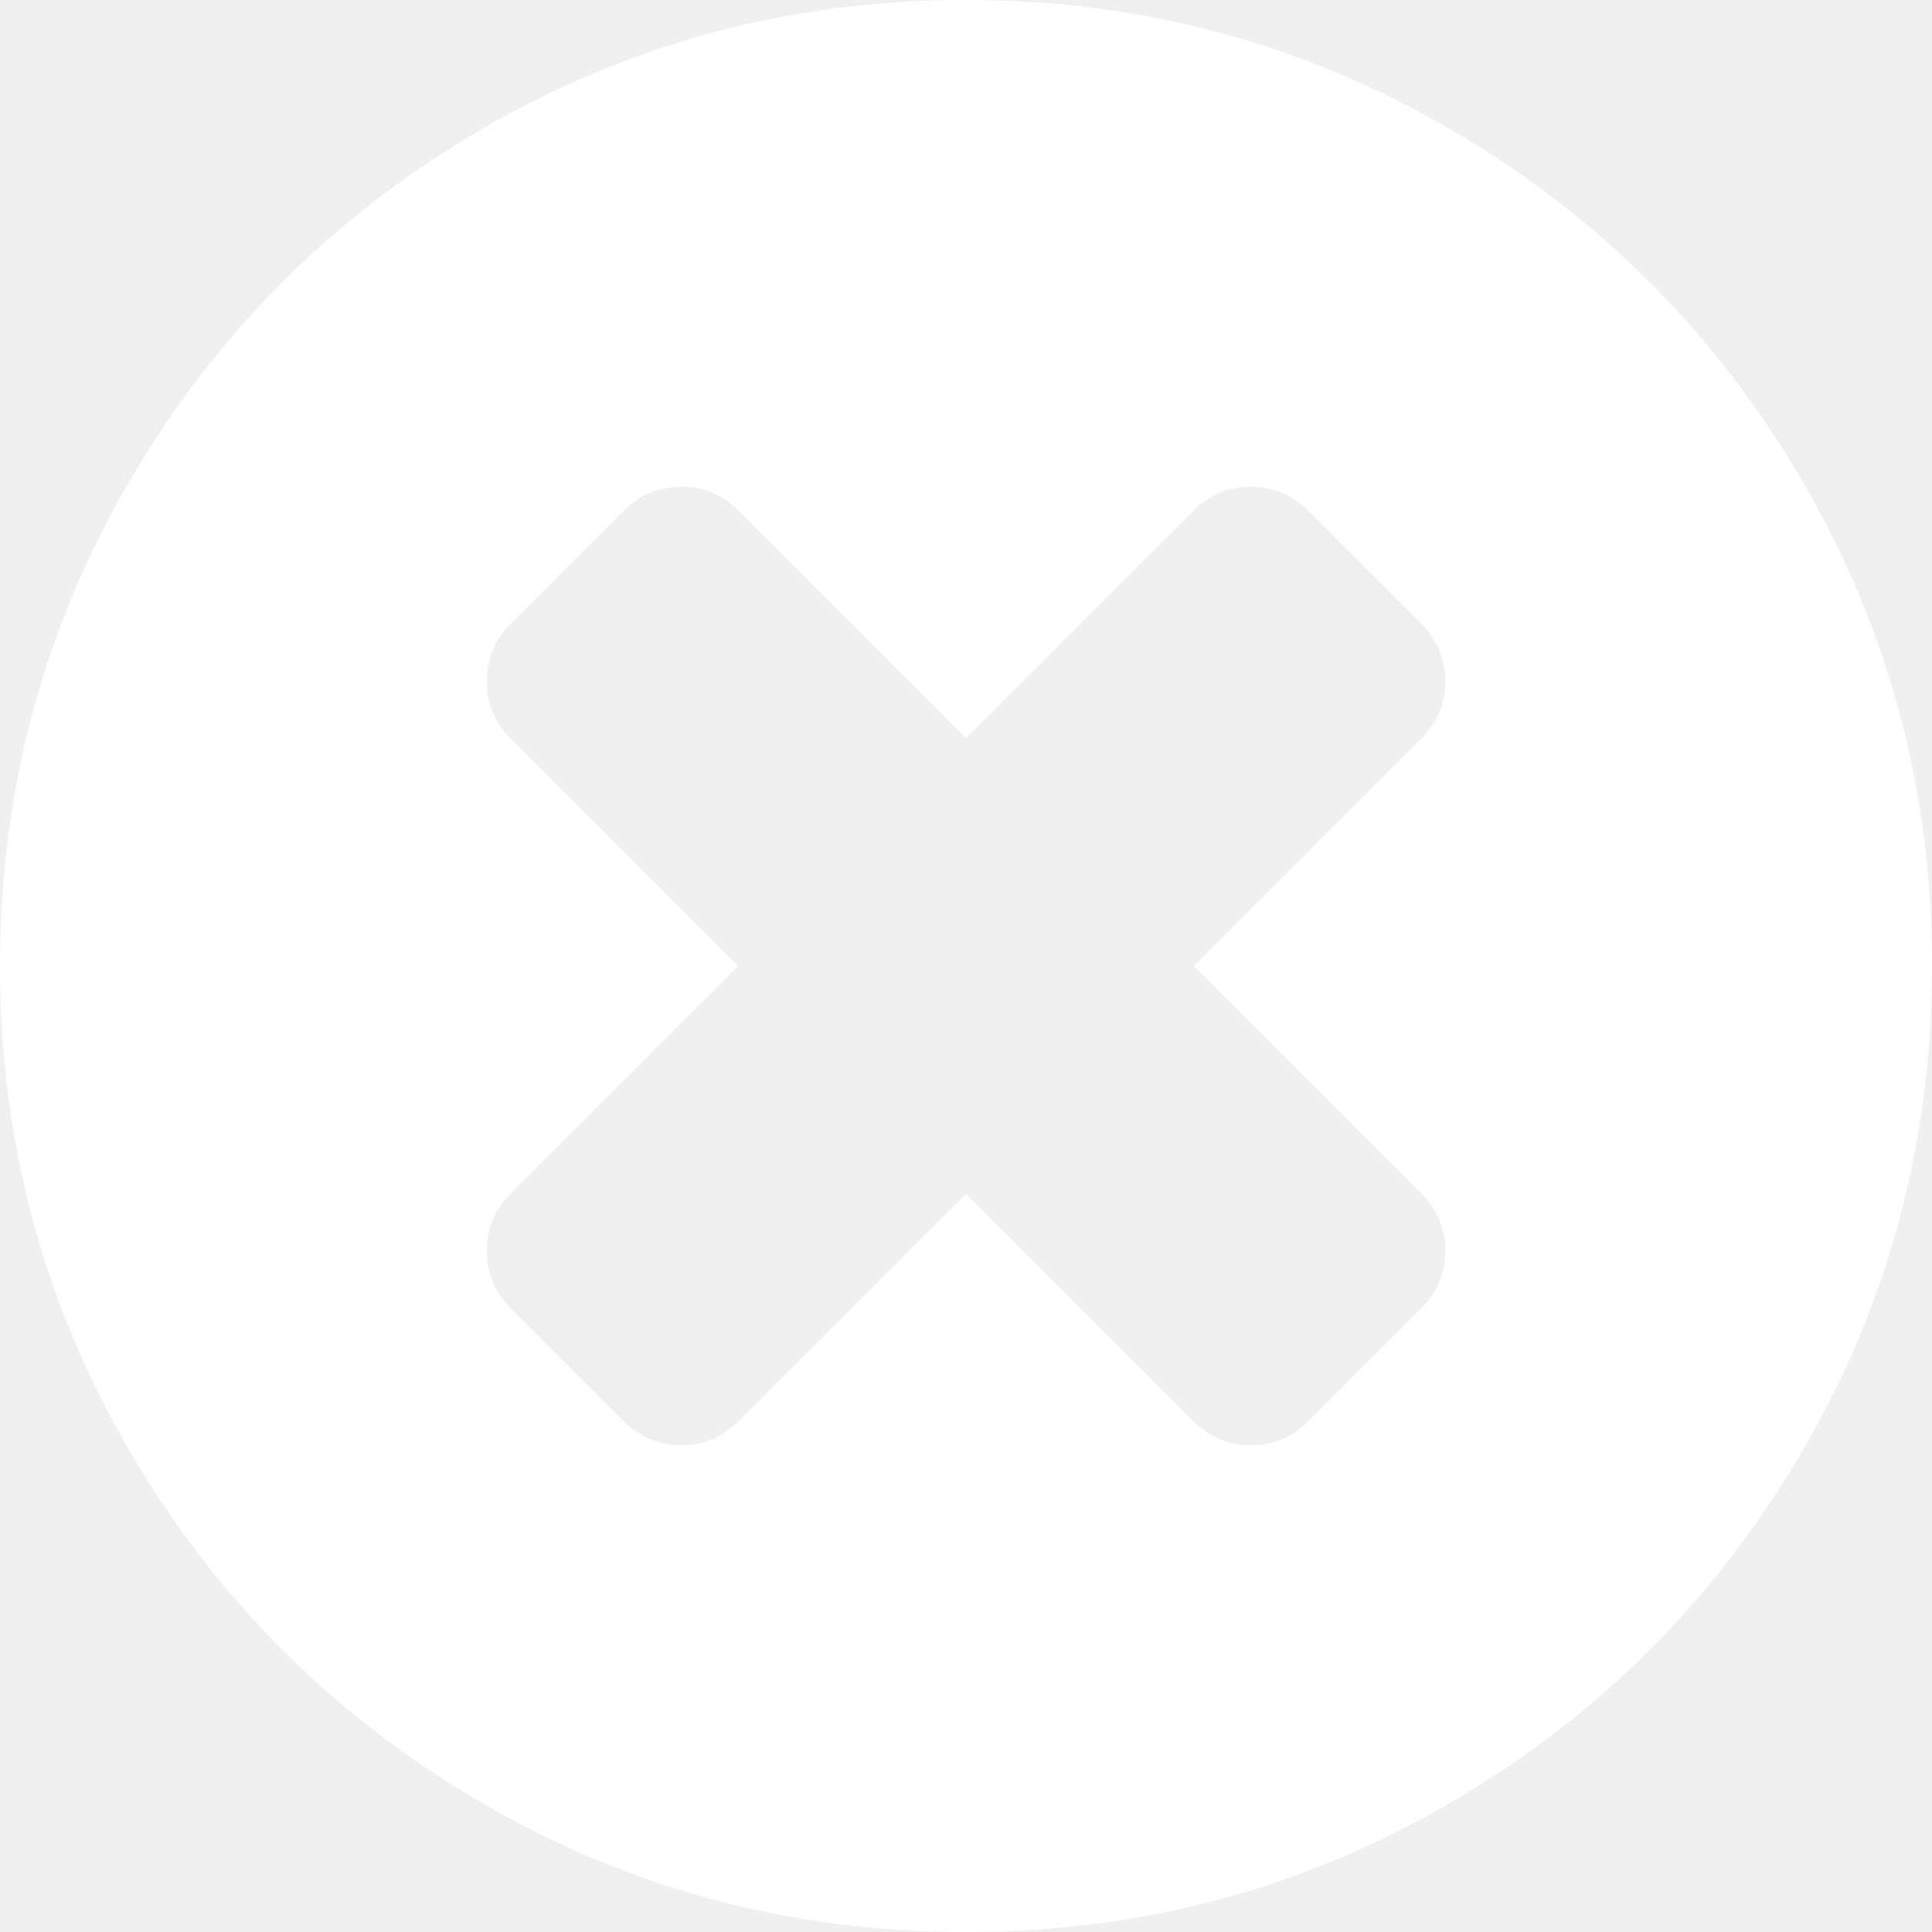
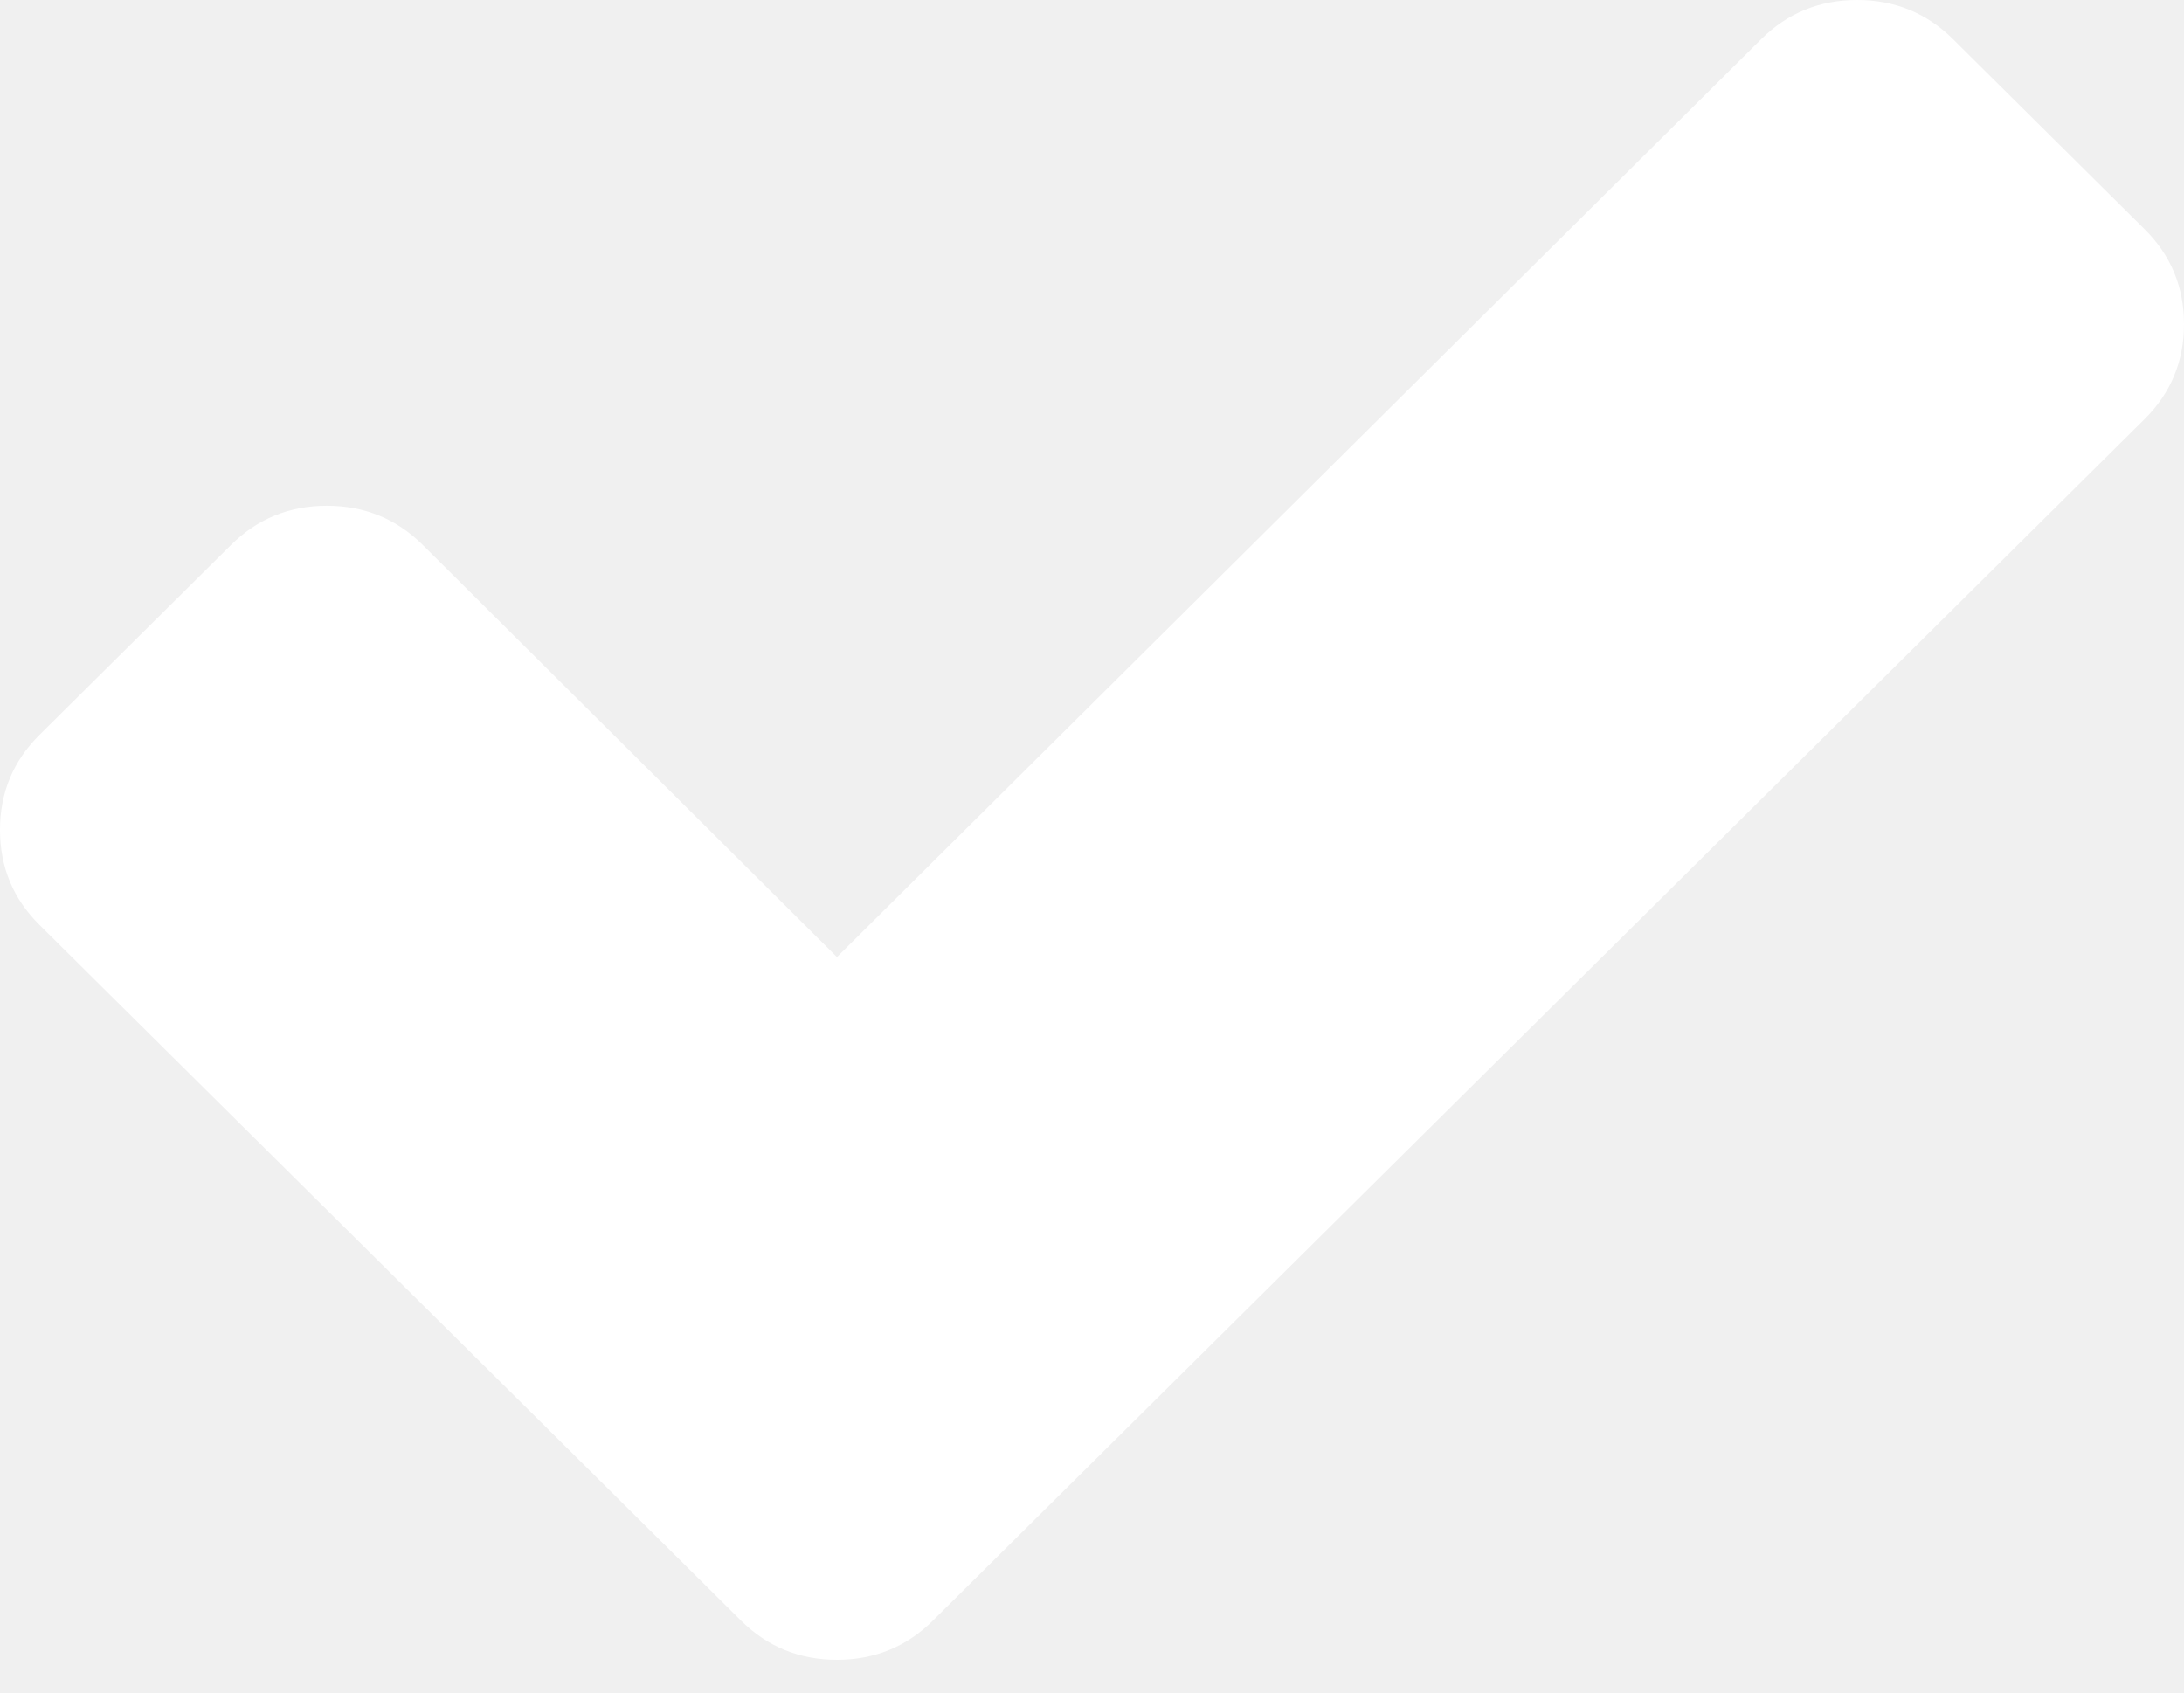
- <svg xmlns="http://www.w3.org/2000/svg" version="1.1" width="32px" height="32px">
-   <g transform="matrix(1 0 0 1 -483 -3904 )">
-     <path d="M 23.542 21.667  C 23.806 21.403  23.938 21.083  23.938 20.708  C 23.938 20.347  23.806 20.035  23.542 19.771  L 19.771 16  L 23.542 12.229  C 23.806 11.965  23.938 11.653  23.938 11.292  C 23.938 10.917  23.806 10.597  23.542 10.333  L 21.667 8.458  C 21.403 8.194  21.083 8.062  20.708 8.062  C 20.347 8.062  20.035 8.194  19.771 8.458  L 16 12.229  L 12.229 8.458  C 11.965 8.194  11.653 8.062  11.292 8.062  C 10.917 8.062  10.597 8.194  10.333 8.458  L 8.458 10.333  C 8.194 10.597  8.062 10.917  8.062 11.292  C 8.062 11.653  8.194 11.965  8.458 12.229  L 12.229 16  L 8.458 19.771  C 8.194 20.035  8.062 20.347  8.062 20.708  C 8.062 21.083  8.194 21.403  8.458 21.667  L 10.333 23.542  C 10.597 23.806  10.917 23.938  11.292 23.938  C 11.653 23.938  11.965 23.806  12.229 23.542  L 16 19.771  L 19.771 23.542  C 20.035 23.806  20.347 23.938  20.708 23.938  C 21.083 23.938  21.403 23.806  21.667 23.542  L 23.542 21.667  Z M 29.854 7.969  C 31.285 10.42  32 13.097  32 16  C 32 18.903  31.285 21.58  29.854 24.031  C 28.424 26.483  26.483 28.424  24.031 29.854  C 21.58 31.285  18.903 32  16 32  C 13.097 32  10.42 31.285  7.969 29.854  C 5.517 28.424  3.576 26.483  2.146 24.031  C 0.715 21.58  0 18.903  0 16  C 0 13.097  0.715 10.42  2.146 7.969  C 3.576 5.517  5.517 3.576  7.969 2.146  C 10.42 0.715  13.097 0  16 0  C 18.903 0  21.58 0.715  24.031 2.146  C 26.483 3.576  28.424 5.517  29.854 7.969  Z " fill-rule="nonzero" fill="#ffffff" stroke="none" transform="matrix(1 0 0 1 483 3904 )" />
+ <svg xmlns="http://www.w3.org/2000/svg" version="1.1" width="40px" height="31px">
+   <g transform="matrix(1 0 0 1 -95 -3907 )">
+     <path d="M 39.277 4.197  C 39.759 4.674  40 5.254  40 5.937  C 40 6.619  39.759 7.199  39.277 7.677  L 20.594 26.203  L 17.084 29.684  C 16.602 30.161  16.017 30.4  15.329 30.4  C 14.641 30.4  14.056 30.161  13.574 29.684  L 10.065 26.203  L 0.723 16.94  C 0.241 16.462  0 15.882  0 15.2  C 0 14.518  0.241 13.938  0.723 13.46  L 4.232 9.98  C 4.714 9.502  5.299 9.263  5.987 9.263  C 6.675 9.263  7.26 9.502  7.742 9.98  L 15.329 17.529  L 32.258 0.716  C 32.74 0.239  33.325 0  34.013 0  C 34.701 0  35.286 0.239  35.768 0.716  L 39.277 4.197  Z " fill-rule="nonzero" fill="#ffffff" stroke="none" transform="matrix(1 0 0 1 95 3907 )" />
  </g>
</svg>
